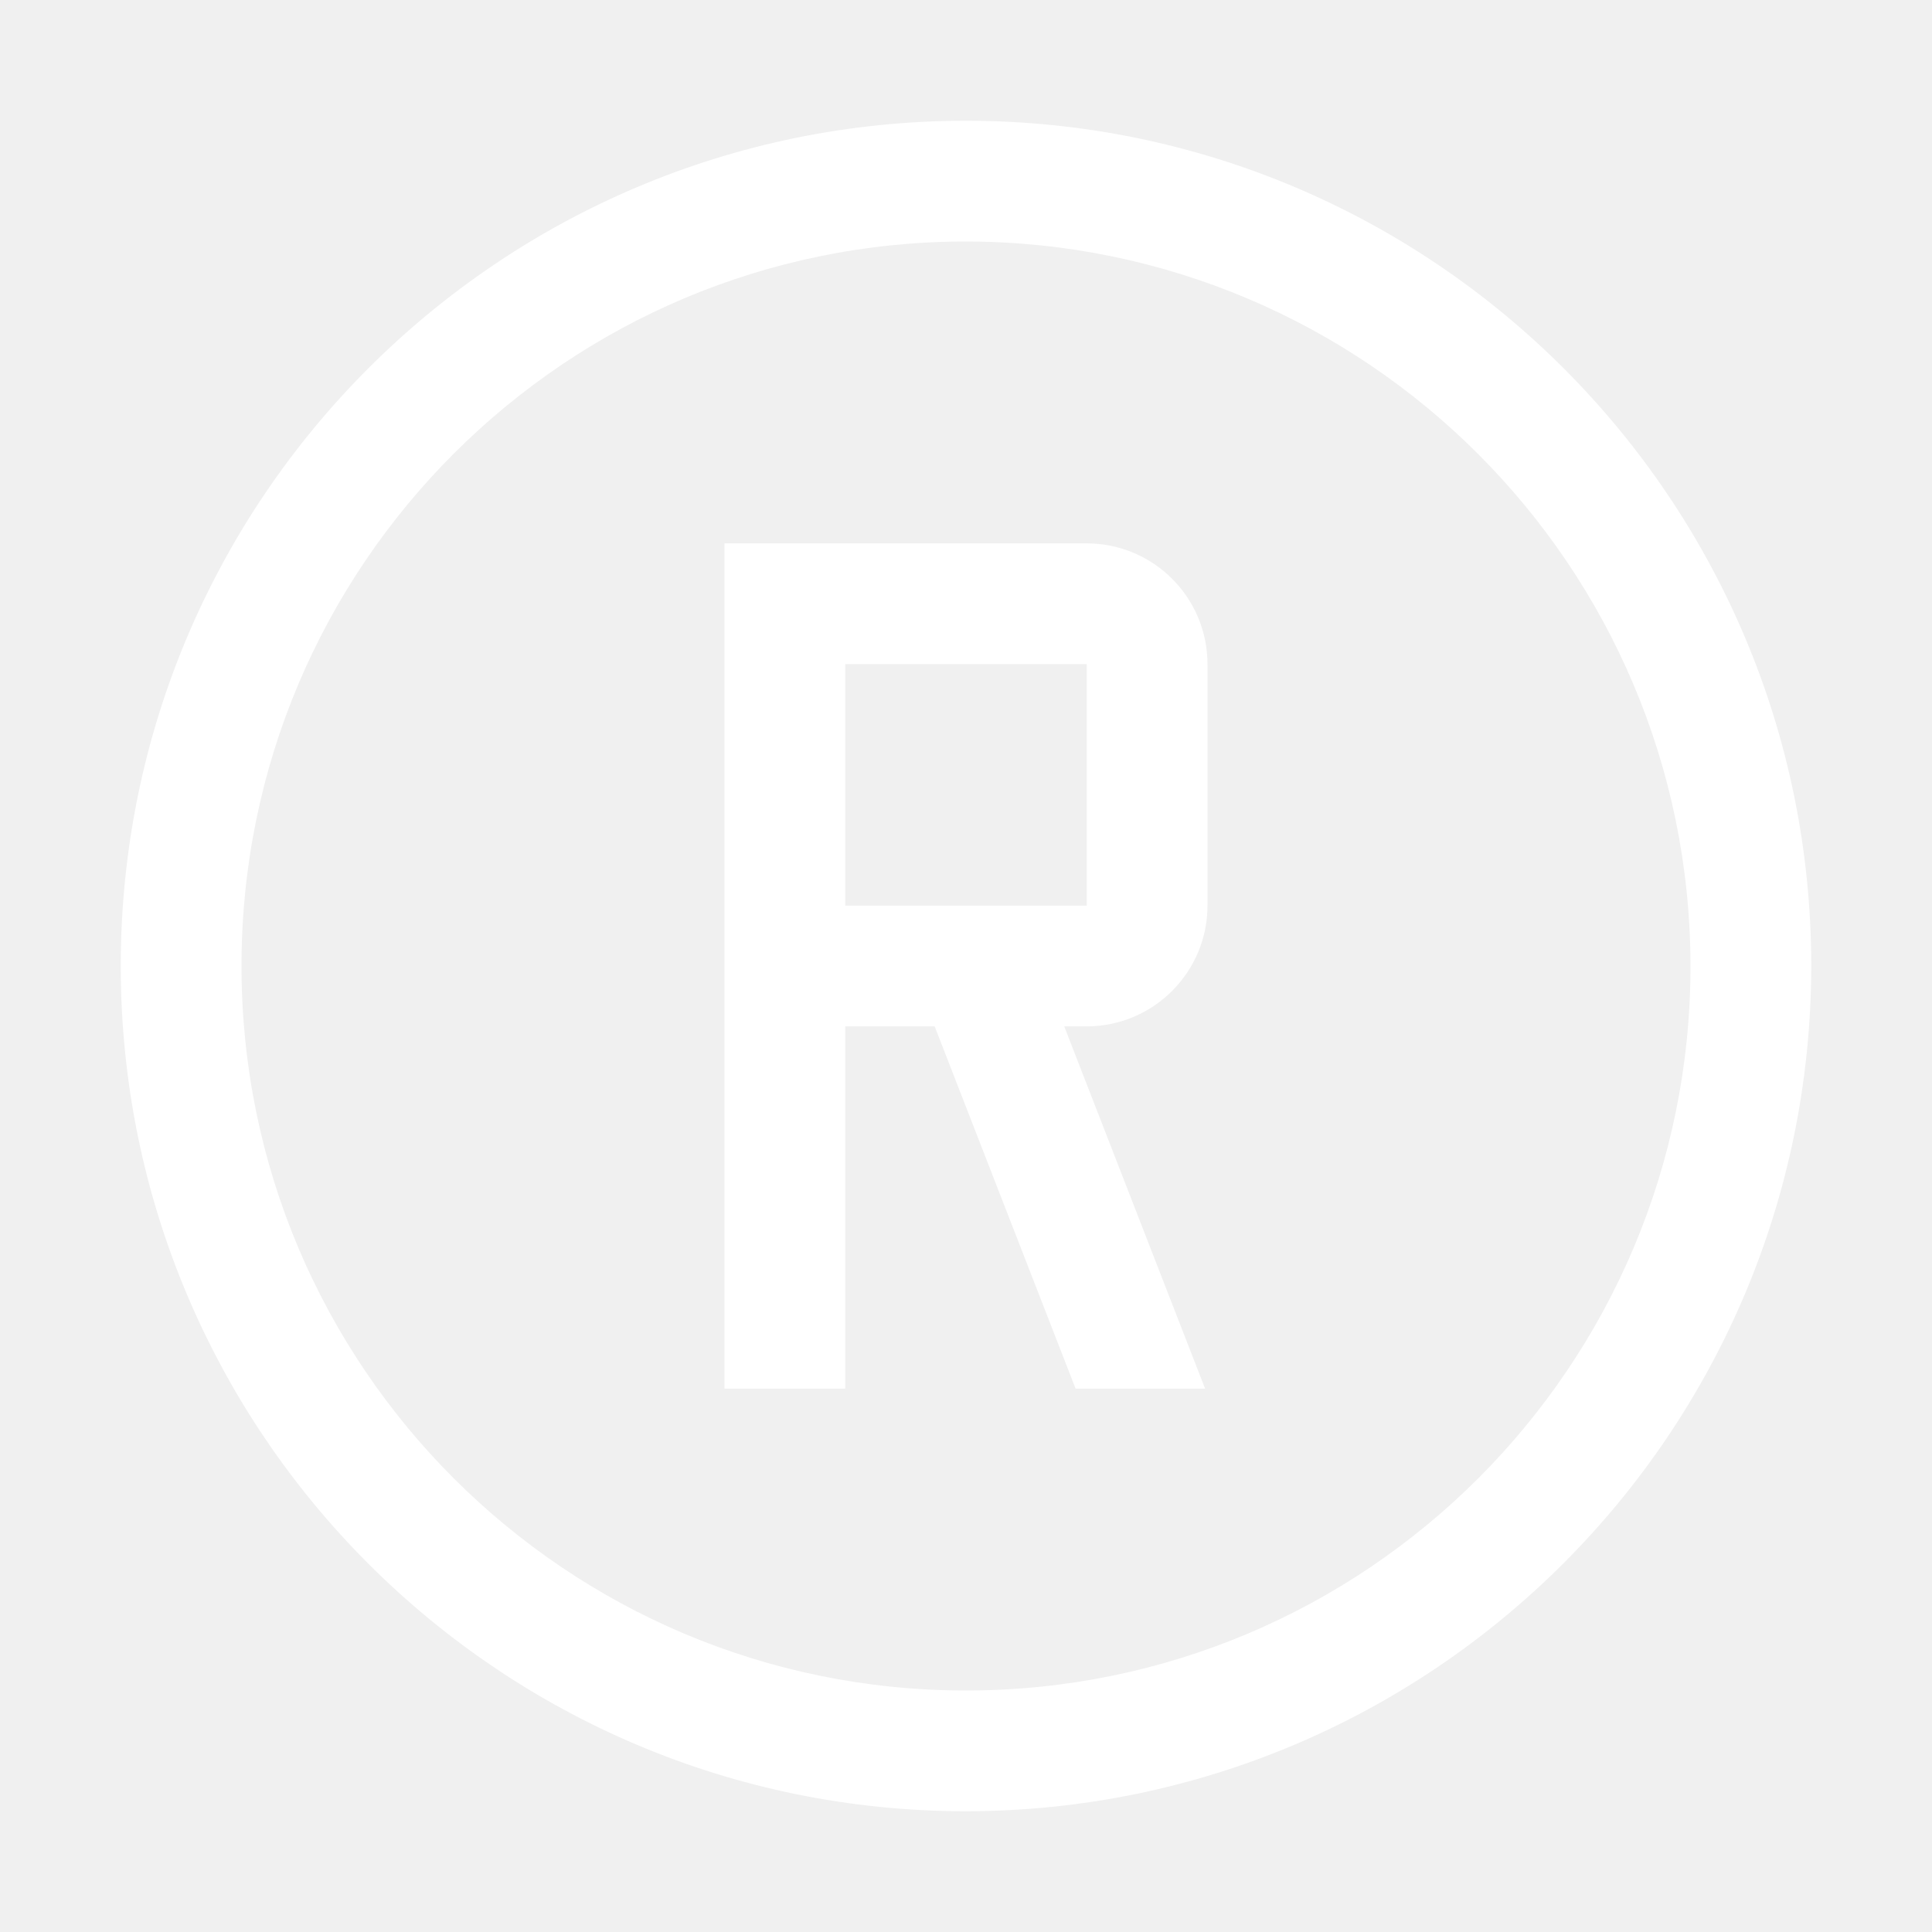
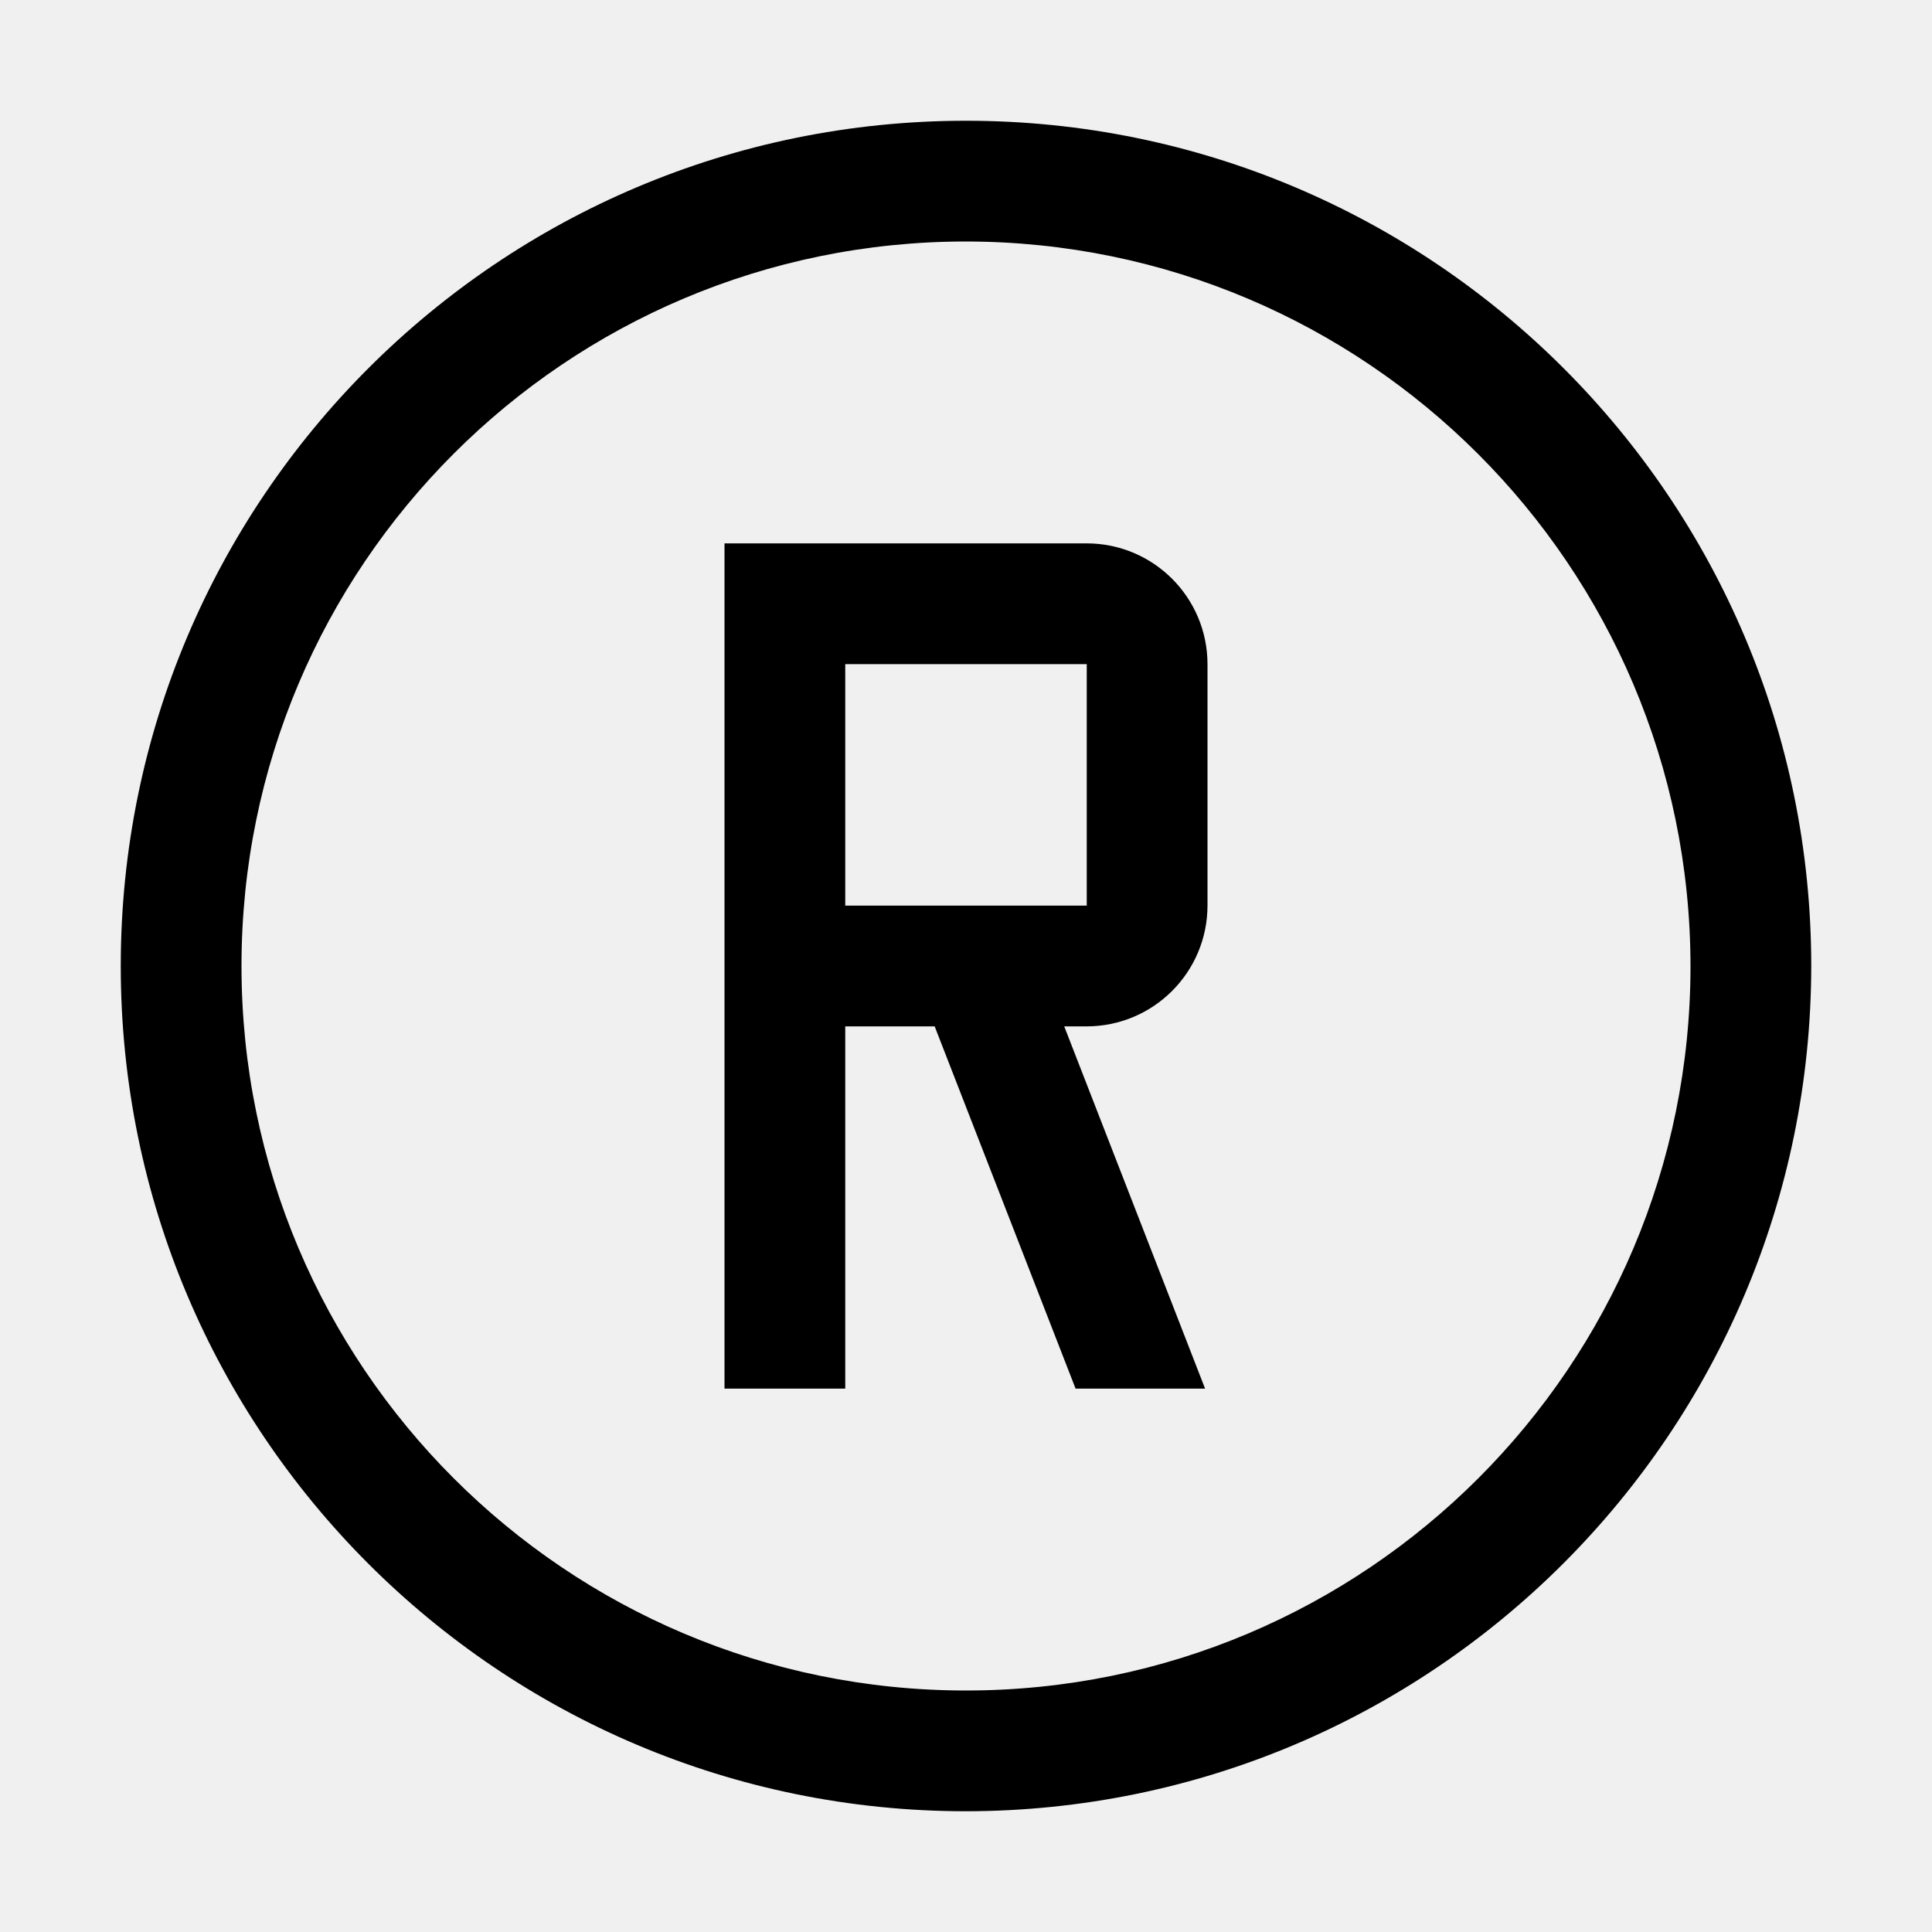
- <svg xmlns="http://www.w3.org/2000/svg" data-name="Layer 1" height="32" id="Layer_1" viewBox="0 0 32 32" width="32" version="1.1">
-   <defs id="defs8875">
-     <style id="style8873">
+ <svg xmlns="http://www.w3.org/2000/svg" data-name="Layer 1" height="32" id="Layer_1" viewBox="0 0 32 32" width="32">
+   <defs>
+     <style>
      .cls-1 {
        fill: none;
      }
    </style>
  </defs>
-   <path d="M20,15V11a2.002,2.002,0,0,0-2-2H12V23h2V17h1.481l2.334,6H19.96l-2.333-6H18A2.003,2.003,0,0,0,20,15Zm-6-4h4v4H14Z" transform="translate(0 0)" id="path8877" style="fill:#ffffff;fill-opacity:1" />
-   <path d="M16,30A14,14,0,1,1,30,16,14.016,14.016,0,0,1,16,30ZM16,4A12,12,0,1,0,28,16,12.014,12.014,0,0,0,16,4Z" transform="translate(0 0)" id="path8879" style="fill:#ffffff;fill-opacity:1" />
+   <path d="M20,15V11a2.002,2.002,0,0,0-2-2H12V23h2V17h1.481l2.334,6H19.96l-2.333-6H18A2.003,2.003,0,0,0,20,15Zm-6-4h4v4H14Z" transform="translate(0 0)" />
+   <path d="M16,30A14,14,0,1,1,30,16,14.016,14.016,0,0,1,16,30ZM16,4A12,12,0,1,0,28,16,12.014,12.014,0,0,0,16,4Z" transform="translate(0 0)" />
  <rect class="cls-1" data-name="&lt;Transparent Rectangle&gt;" height="32" id="_Transparent_Rectangle_" transform="translate(32 32) rotate(-180)" width="32" />
</svg>
